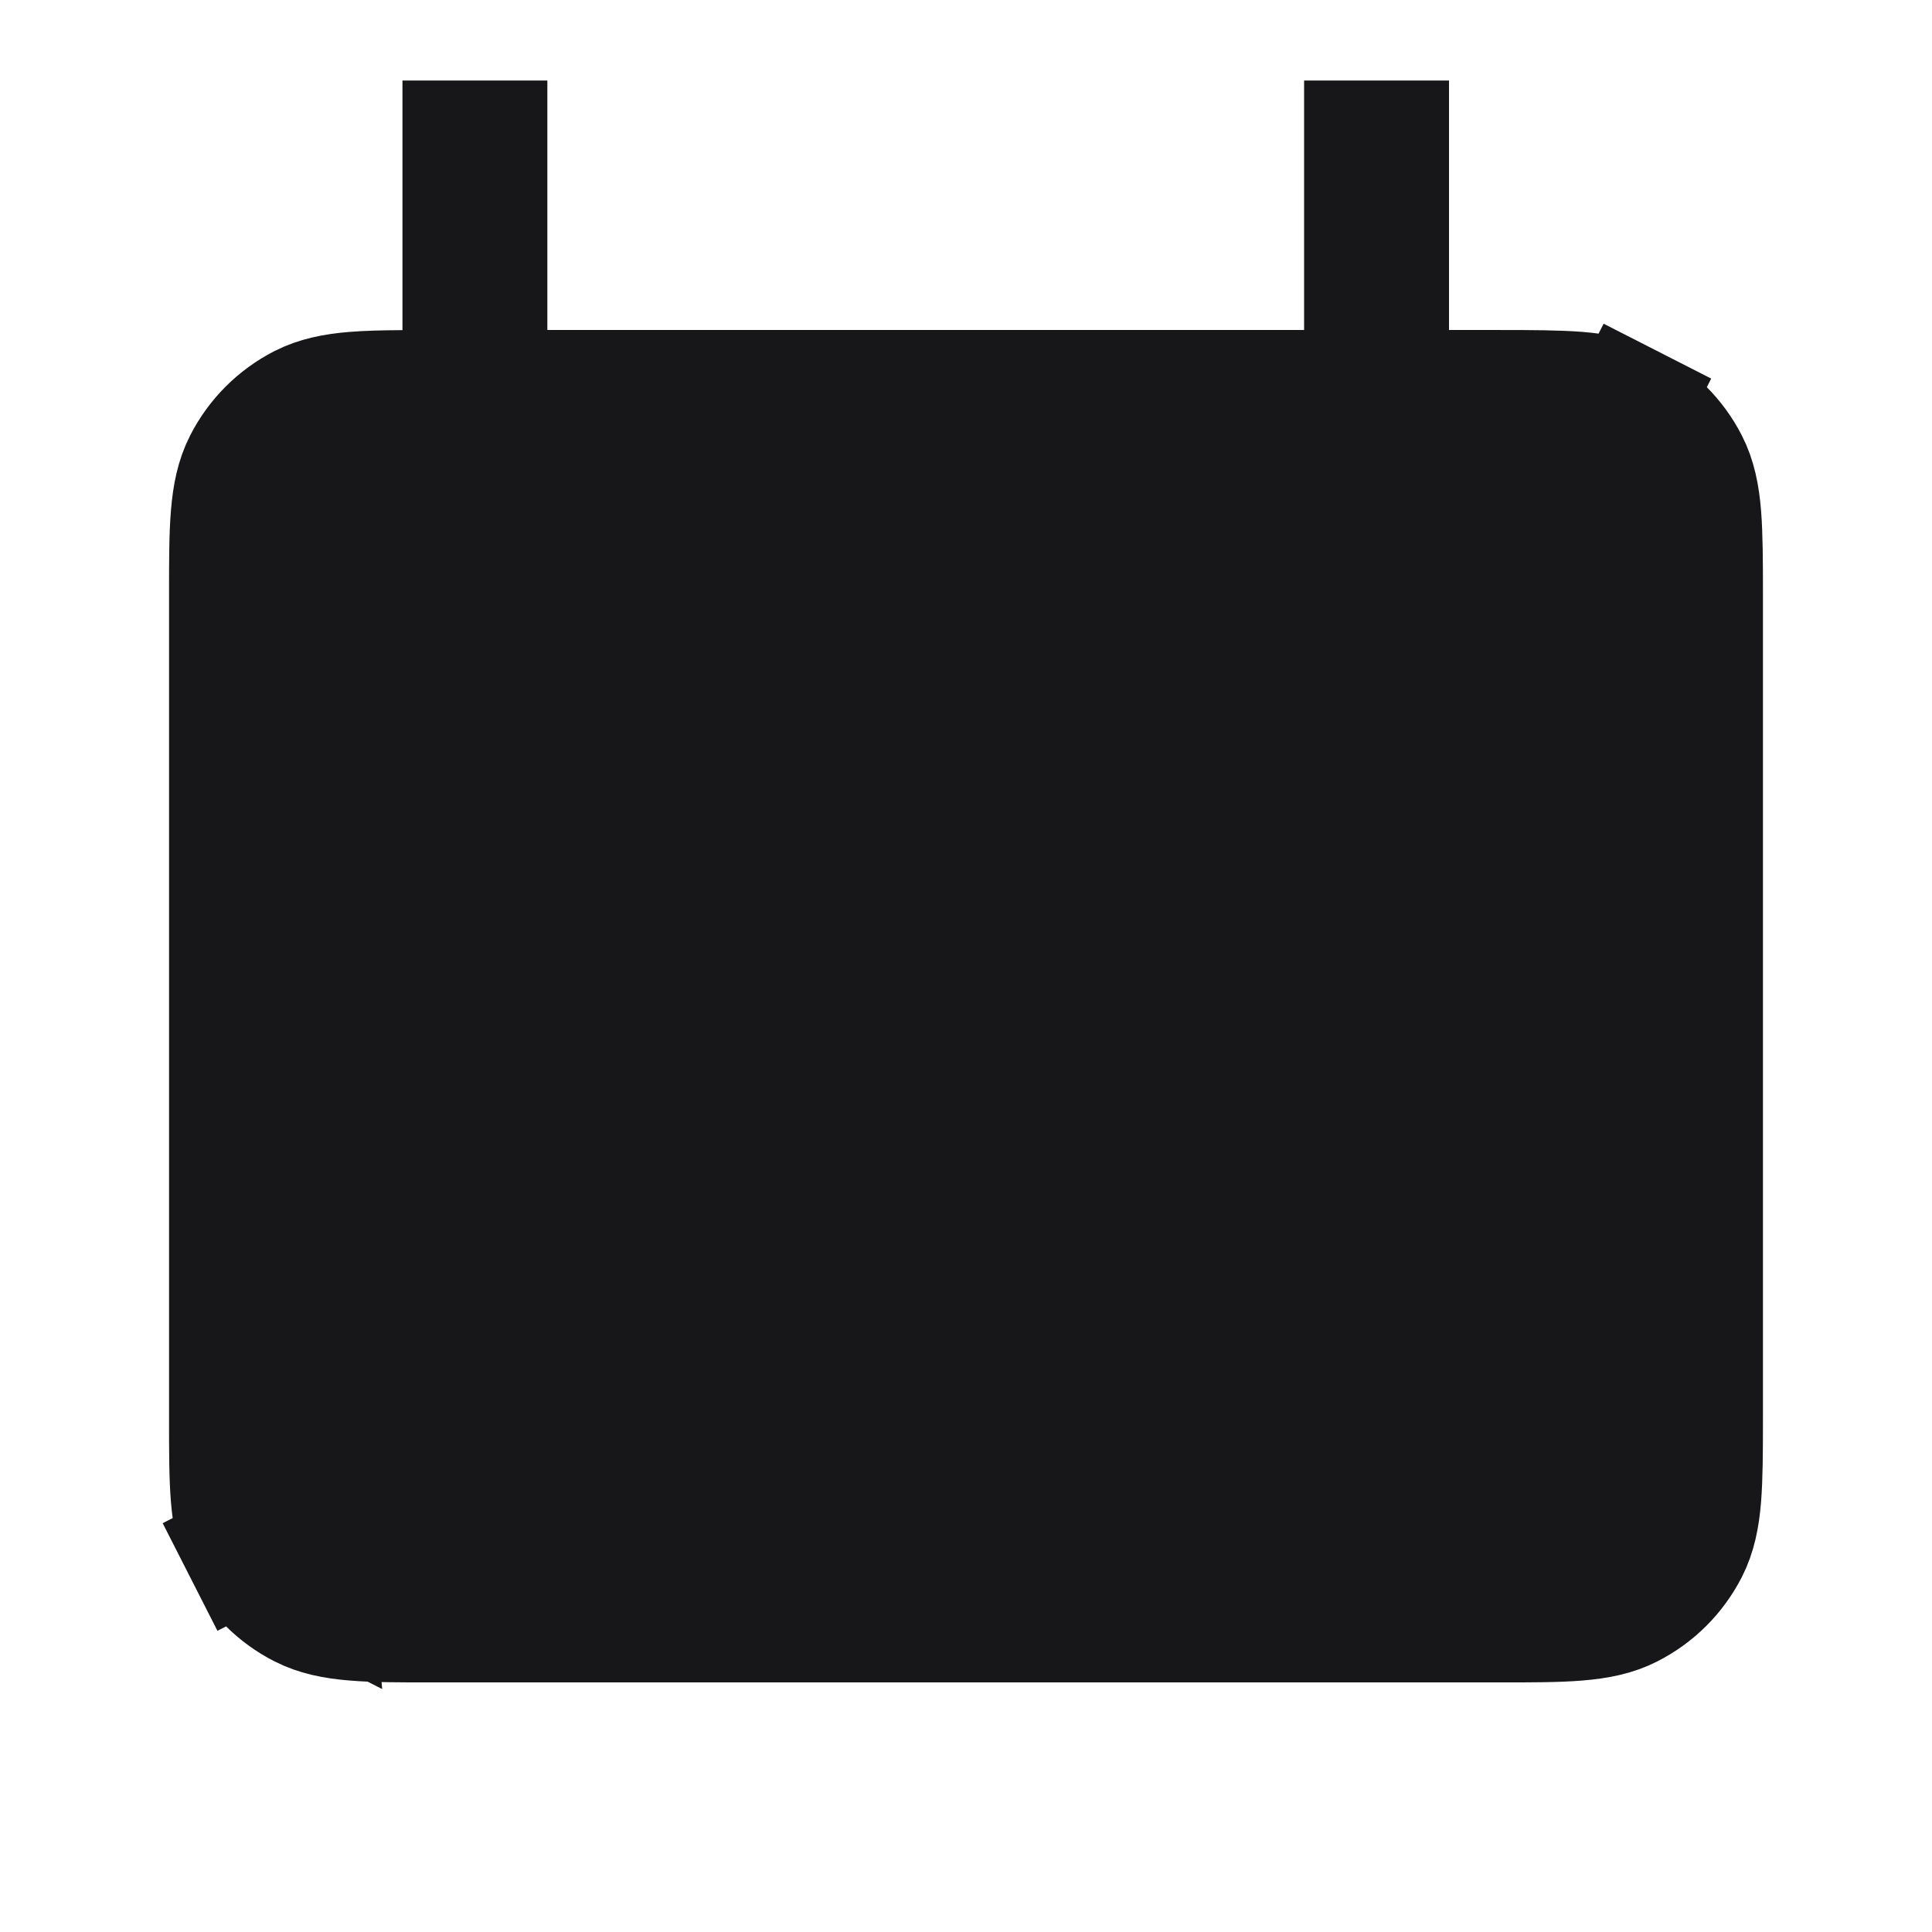
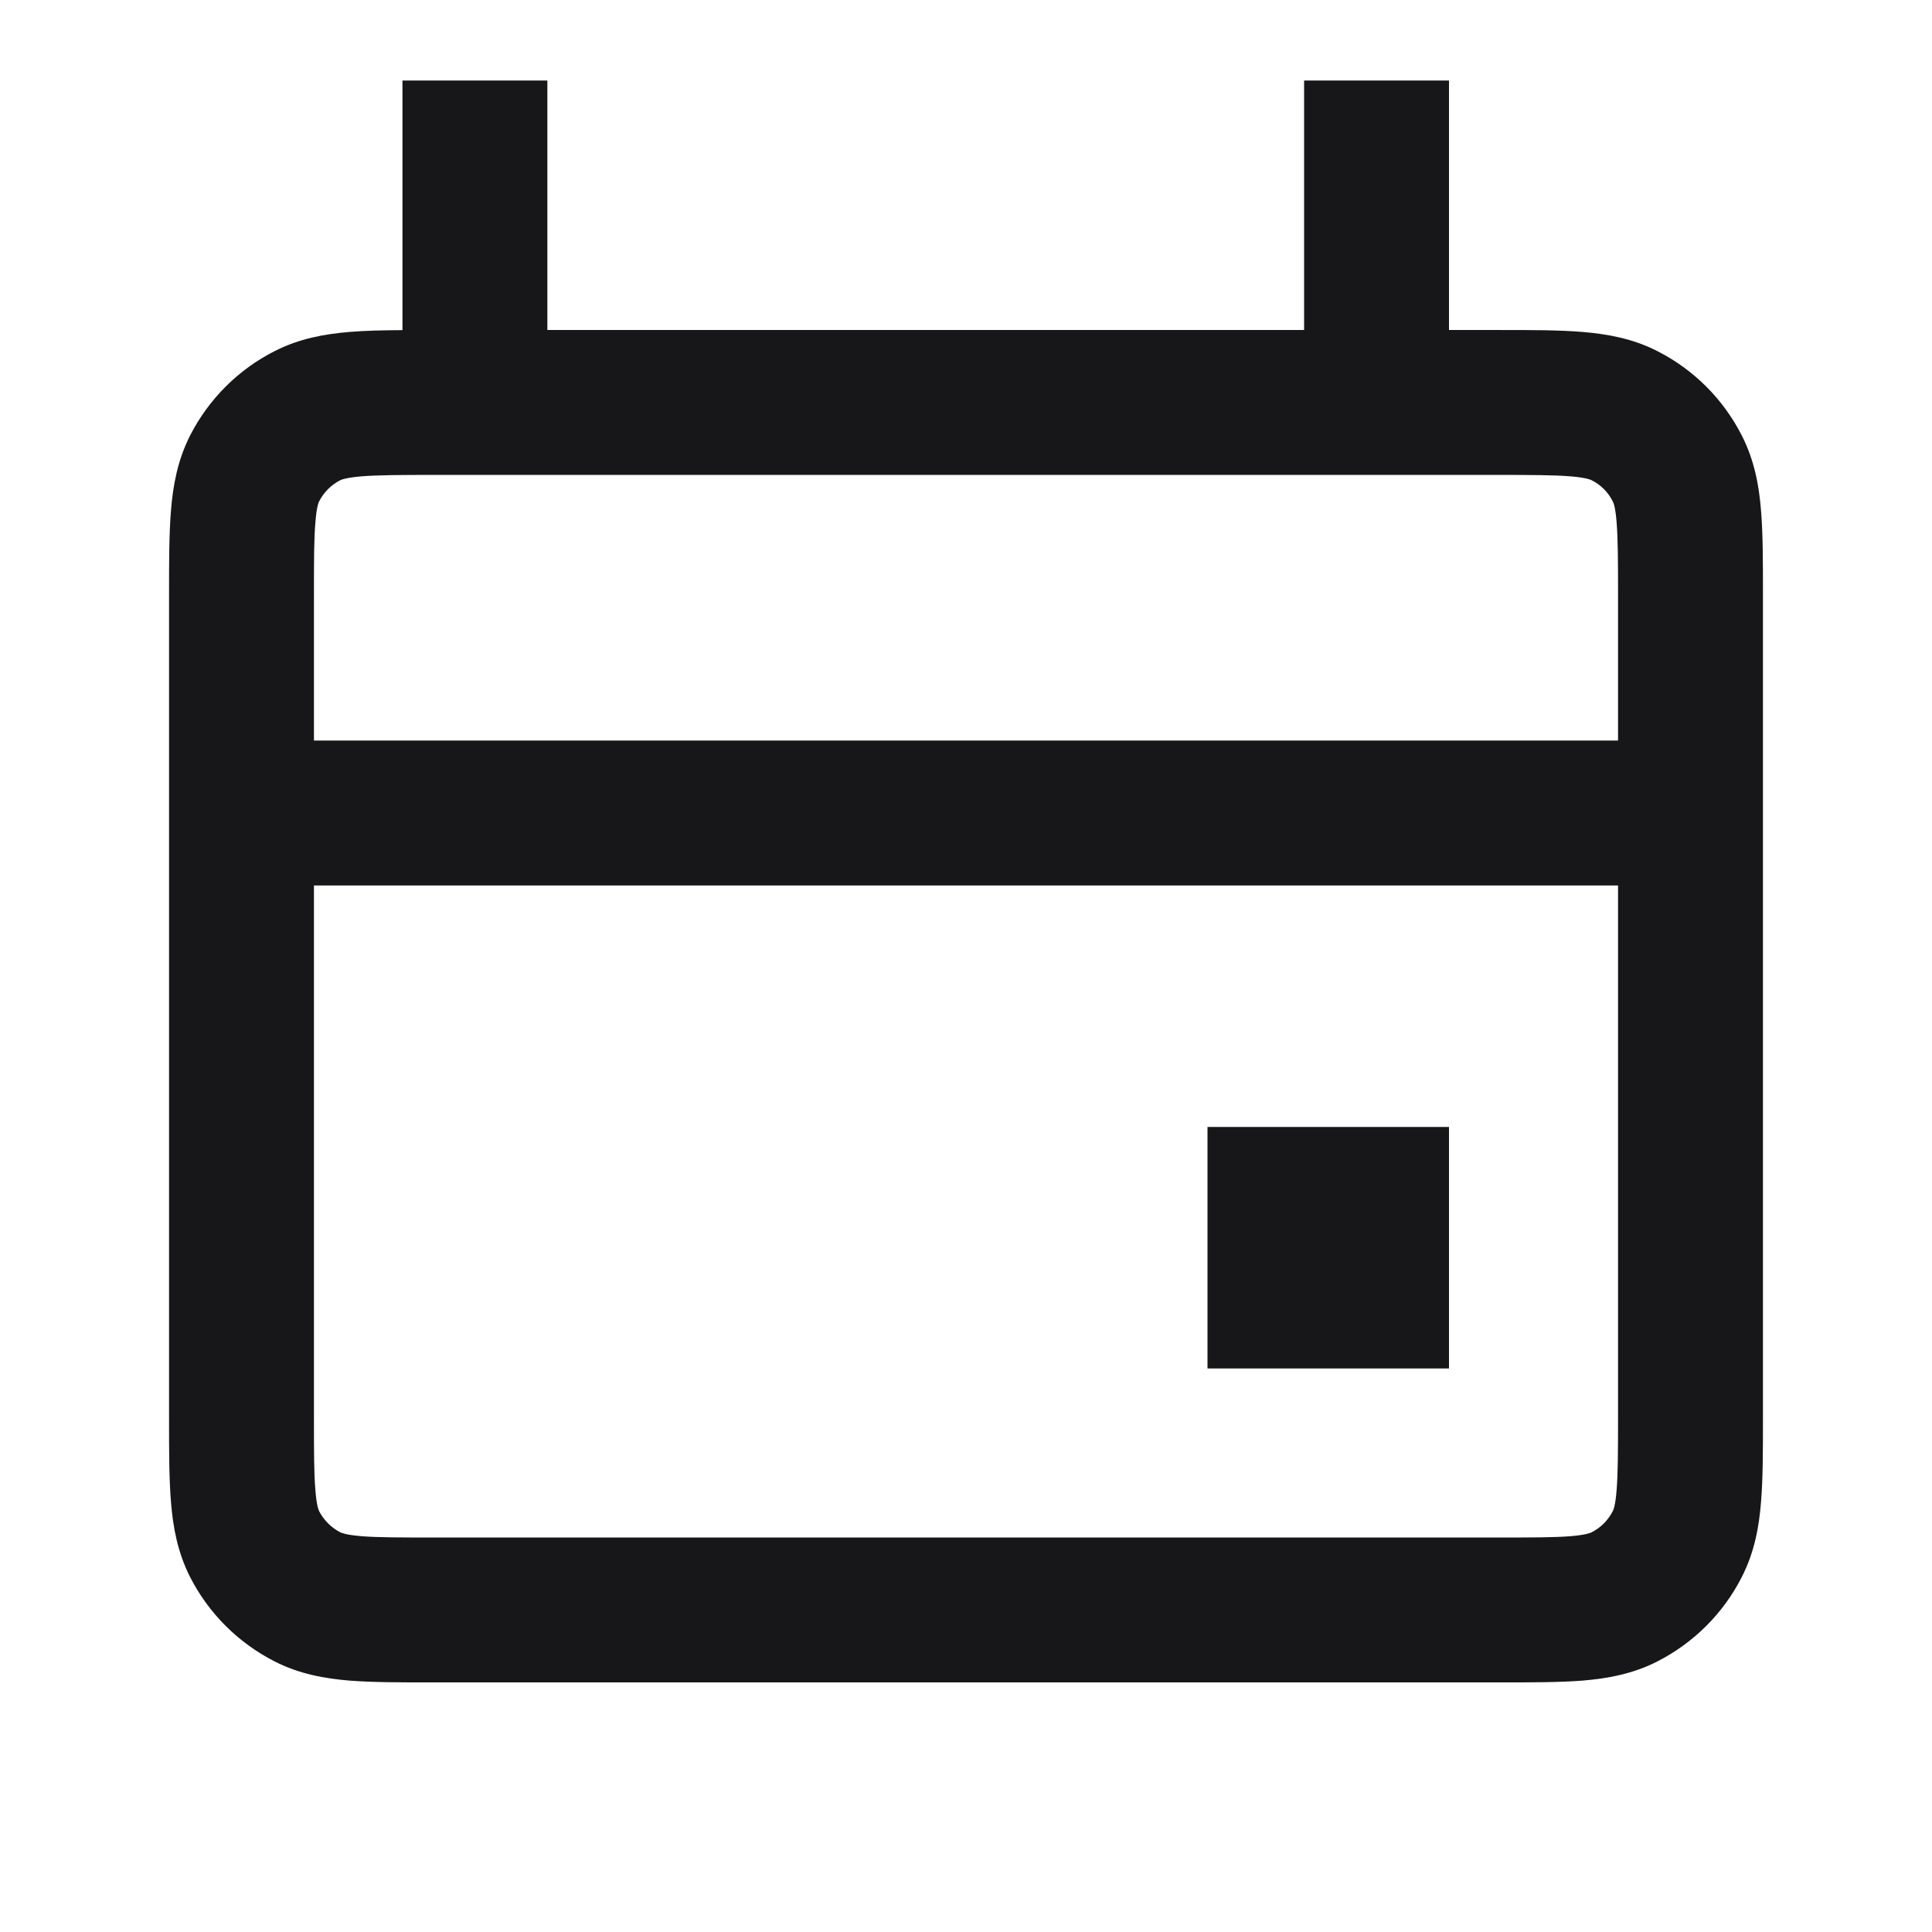
<svg xmlns="http://www.w3.org/2000/svg" width="16" height="16" viewBox="0 0 16 16" fill="none">
-   <mask id="mask0_2815_25675" style="mask-type:alpha" maskUnits="userSpaceOnUse" x="-1" y="0" width="17" height="16">
-     <path d="M2.591 3.531L2.591 3.531C2.682 3.485 2.791 3.46 2.951 3.447L2.99 3.928L2.951 3.447C3.113 3.433 3.318 3.433 3.6 3.433H12.4C12.681 3.433 12.886 3.433 13.048 3.447L13.008 3.945L13.048 3.447C13.208 3.46 13.317 3.485 13.408 3.531L13.408 3.531C13.578 3.618 13.715 3.755 13.802 3.925M2.591 3.531L2.198 3.925M2.591 3.531C2.422 3.618 2.284 3.755 2.198 3.925M2.591 3.531L2.198 3.925M13.802 3.925L13.356 4.152L13.802 3.925C13.802 3.925 13.802 3.925 13.802 3.925ZM13.802 3.925C13.848 4.016 13.873 4.125 13.886 4.285C13.9 4.447 13.9 4.652 13.9 4.933V6.133V6.633H13.4H2.6H2.1V6.133V4.933C2.1 4.652 2.1 4.447 2.113 4.285C2.126 4.125 2.151 4.016 2.198 3.925M2.1 7.333V6.833H2.6H13.4H13.9V7.333V11.733C13.9 12.015 13.9 12.22 13.886 12.382C13.873 12.542 13.848 12.651 13.802 12.742C13.715 12.911 13.578 13.049 13.408 13.135M2.1 7.333L13.181 12.69M2.1 7.333V11.733C2.1 12.015 2.1 12.22 2.113 12.382C2.126 12.542 2.151 12.651 2.198 12.742L2.643 12.515L2.198 12.742C2.284 12.911 2.422 13.049 2.591 13.135L2.1 7.333ZM13.408 13.135L13.181 12.69M13.408 13.135C13.408 13.135 13.408 13.135 13.408 13.135L13.181 12.69M13.408 13.135C13.317 13.181 13.208 13.207 13.048 13.22L13.011 12.763L13.048 13.22C12.886 13.233 12.681 13.233 12.4 13.233H3.6C3.318 13.233 3.113 13.233 2.951 13.22L2.992 12.722C3.128 12.733 3.31 12.733 3.6 12.733H12.4C12.69 12.733 12.871 12.733 13.008 12.722C13.137 12.711 13.173 12.694 13.181 12.69M4.033 2.733V3.233H4.533H10.8H11.3V2.733V1.167H11.5V2.733V3.233L12 3.233L12.422 3.233H12.422C12.69 3.233 12.898 3.234 13.065 3.247C13.237 3.261 13.376 3.29 13.499 3.353L13.726 2.908L13.499 3.353C13.706 3.459 13.874 3.627 13.98 3.834C14.043 3.957 14.072 4.096 14.086 4.268C14.099 4.435 14.1 4.643 14.1 4.911V4.911V11.755V11.756C14.1 12.023 14.099 12.232 14.086 12.398C14.072 12.571 14.043 12.709 13.98 12.833C13.874 13.04 13.706 13.208 13.499 13.313C13.376 13.376 13.237 13.405 13.065 13.419C12.898 13.433 12.69 13.433 12.422 13.433H12.422H3.577H3.577C3.31 13.433 3.101 13.433 2.935 13.419C2.762 13.405 2.624 13.376 2.5 13.313C2.293 13.208 2.125 13.04 2.02 12.833L1.574 13.06L2.02 12.833C1.957 12.709 1.928 12.571 1.914 12.398C1.9 12.232 1.9 12.023 1.9 11.756V11.755V4.911V4.911C1.9 4.643 1.9 4.435 1.914 4.268C1.928 4.096 1.957 3.957 2.02 3.834C2.125 3.627 2.293 3.459 2.5 3.353C2.624 3.29 2.762 3.261 2.935 3.247C3.045 3.238 3.177 3.235 3.336 3.234L3.833 3.23V2.734V1.167H4.033V2.733ZM10.5 9.833H11.5V10.833H10.5V9.833Z" fill="#171719" stroke="#171719" />
+   <mask id="mask0_2845_65900" style="mask-type:alpha" maskUnits="userSpaceOnUse" x="0" y="0" width="16" height="16">
+     <path d="M12 9.333H10V11.333H12V9.333Z" fill="#171719" />
+     <path fill-rule="evenodd" clip-rule="evenodd" d="M10.8 2.733H4.533V0.667H3.333V2.734C3.171 2.735 3.024 2.738 2.894 2.749C2.69 2.766 2.479 2.803 2.274 2.908C1.972 3.061 1.728 3.306 1.574 3.607C1.47 3.813 1.432 4.024 1.416 4.228C1.4 4.419 1.4 4.65 1.4 4.911V11.755C1.4 12.017 1.4 12.248 1.416 12.439C1.432 12.643 1.47 12.854 1.574 13.06C1.728 13.361 1.972 13.605 2.274 13.759C2.479 13.864 2.69 13.901 2.894 13.918C3.086 13.933 3.317 13.933 3.578 13.933H12.422C12.683 13.933 12.914 13.933 13.106 13.918C13.309 13.901 13.521 13.864 13.726 13.759C14.027 13.605 14.272 13.361 14.425 13.06C14.53 12.854 14.568 12.643 14.584 12.439C14.6 12.248 14.6 12.017 14.6 11.755V4.911C14.6 4.65 14.6 4.419 14.584 4.228C14.568 4.024 14.53 3.813 14.425 3.607C14.272 3.306 14.027 3.061 13.726 2.908C13.521 2.803 13.309 2.766 13.106 2.749C12.914 2.733 12.683 2.733 12.422 2.733L12 2.733V0.667H10.8V2.733ZM2.992 3.945C2.862 3.956 2.827 3.973 2.818 3.977C2.743 4.015 2.682 4.076 2.643 4.152C2.639 4.16 2.622 4.196 2.612 4.325C2.6 4.462 2.6 4.643 2.6 4.933V6.133H13.4V4.933C13.4 4.643 13.399 4.462 13.388 4.325C13.378 4.196 13.361 4.16 13.356 4.152C13.318 4.076 13.257 4.015 13.181 3.977C13.173 3.973 13.137 3.956 13.008 3.945C12.871 3.934 12.69 3.933 12.4 3.933H3.6C3.31 3.933 3.129 3.934 2.992 3.945ZM2.6 11.733V7.333H13.4V11.733C13.4 12.023 13.399 12.205 13.388 12.341C13.378 12.471 13.361 12.507 13.356 12.515C13.318 12.59 13.257 12.651 13.181 12.69C13.173 12.694 13.137 12.711 13.008 12.722C12.871 12.733 12.69 12.733 12.4 12.733H3.6C3.31 12.733 3.129 12.733 2.992 12.722C2.862 12.711 2.827 12.694 2.818 12.69C2.743 12.651 2.682 12.59 2.643 12.515C2.639 12.507 2.622 12.471 2.612 12.341C2.6 12.205 2.6 12.023 2.6 11.733Z" fill="#171719" />
  </mask>
-   <g mask="url(#mask0_2815_25675)">
-     <rect x="-0" width="16" height="16" fill="#171719" />
+   <g mask="url(#mask0_2845_65900)">
+     <rect width="16" height="16" fill="#171719" />
  </g>
</svg>
